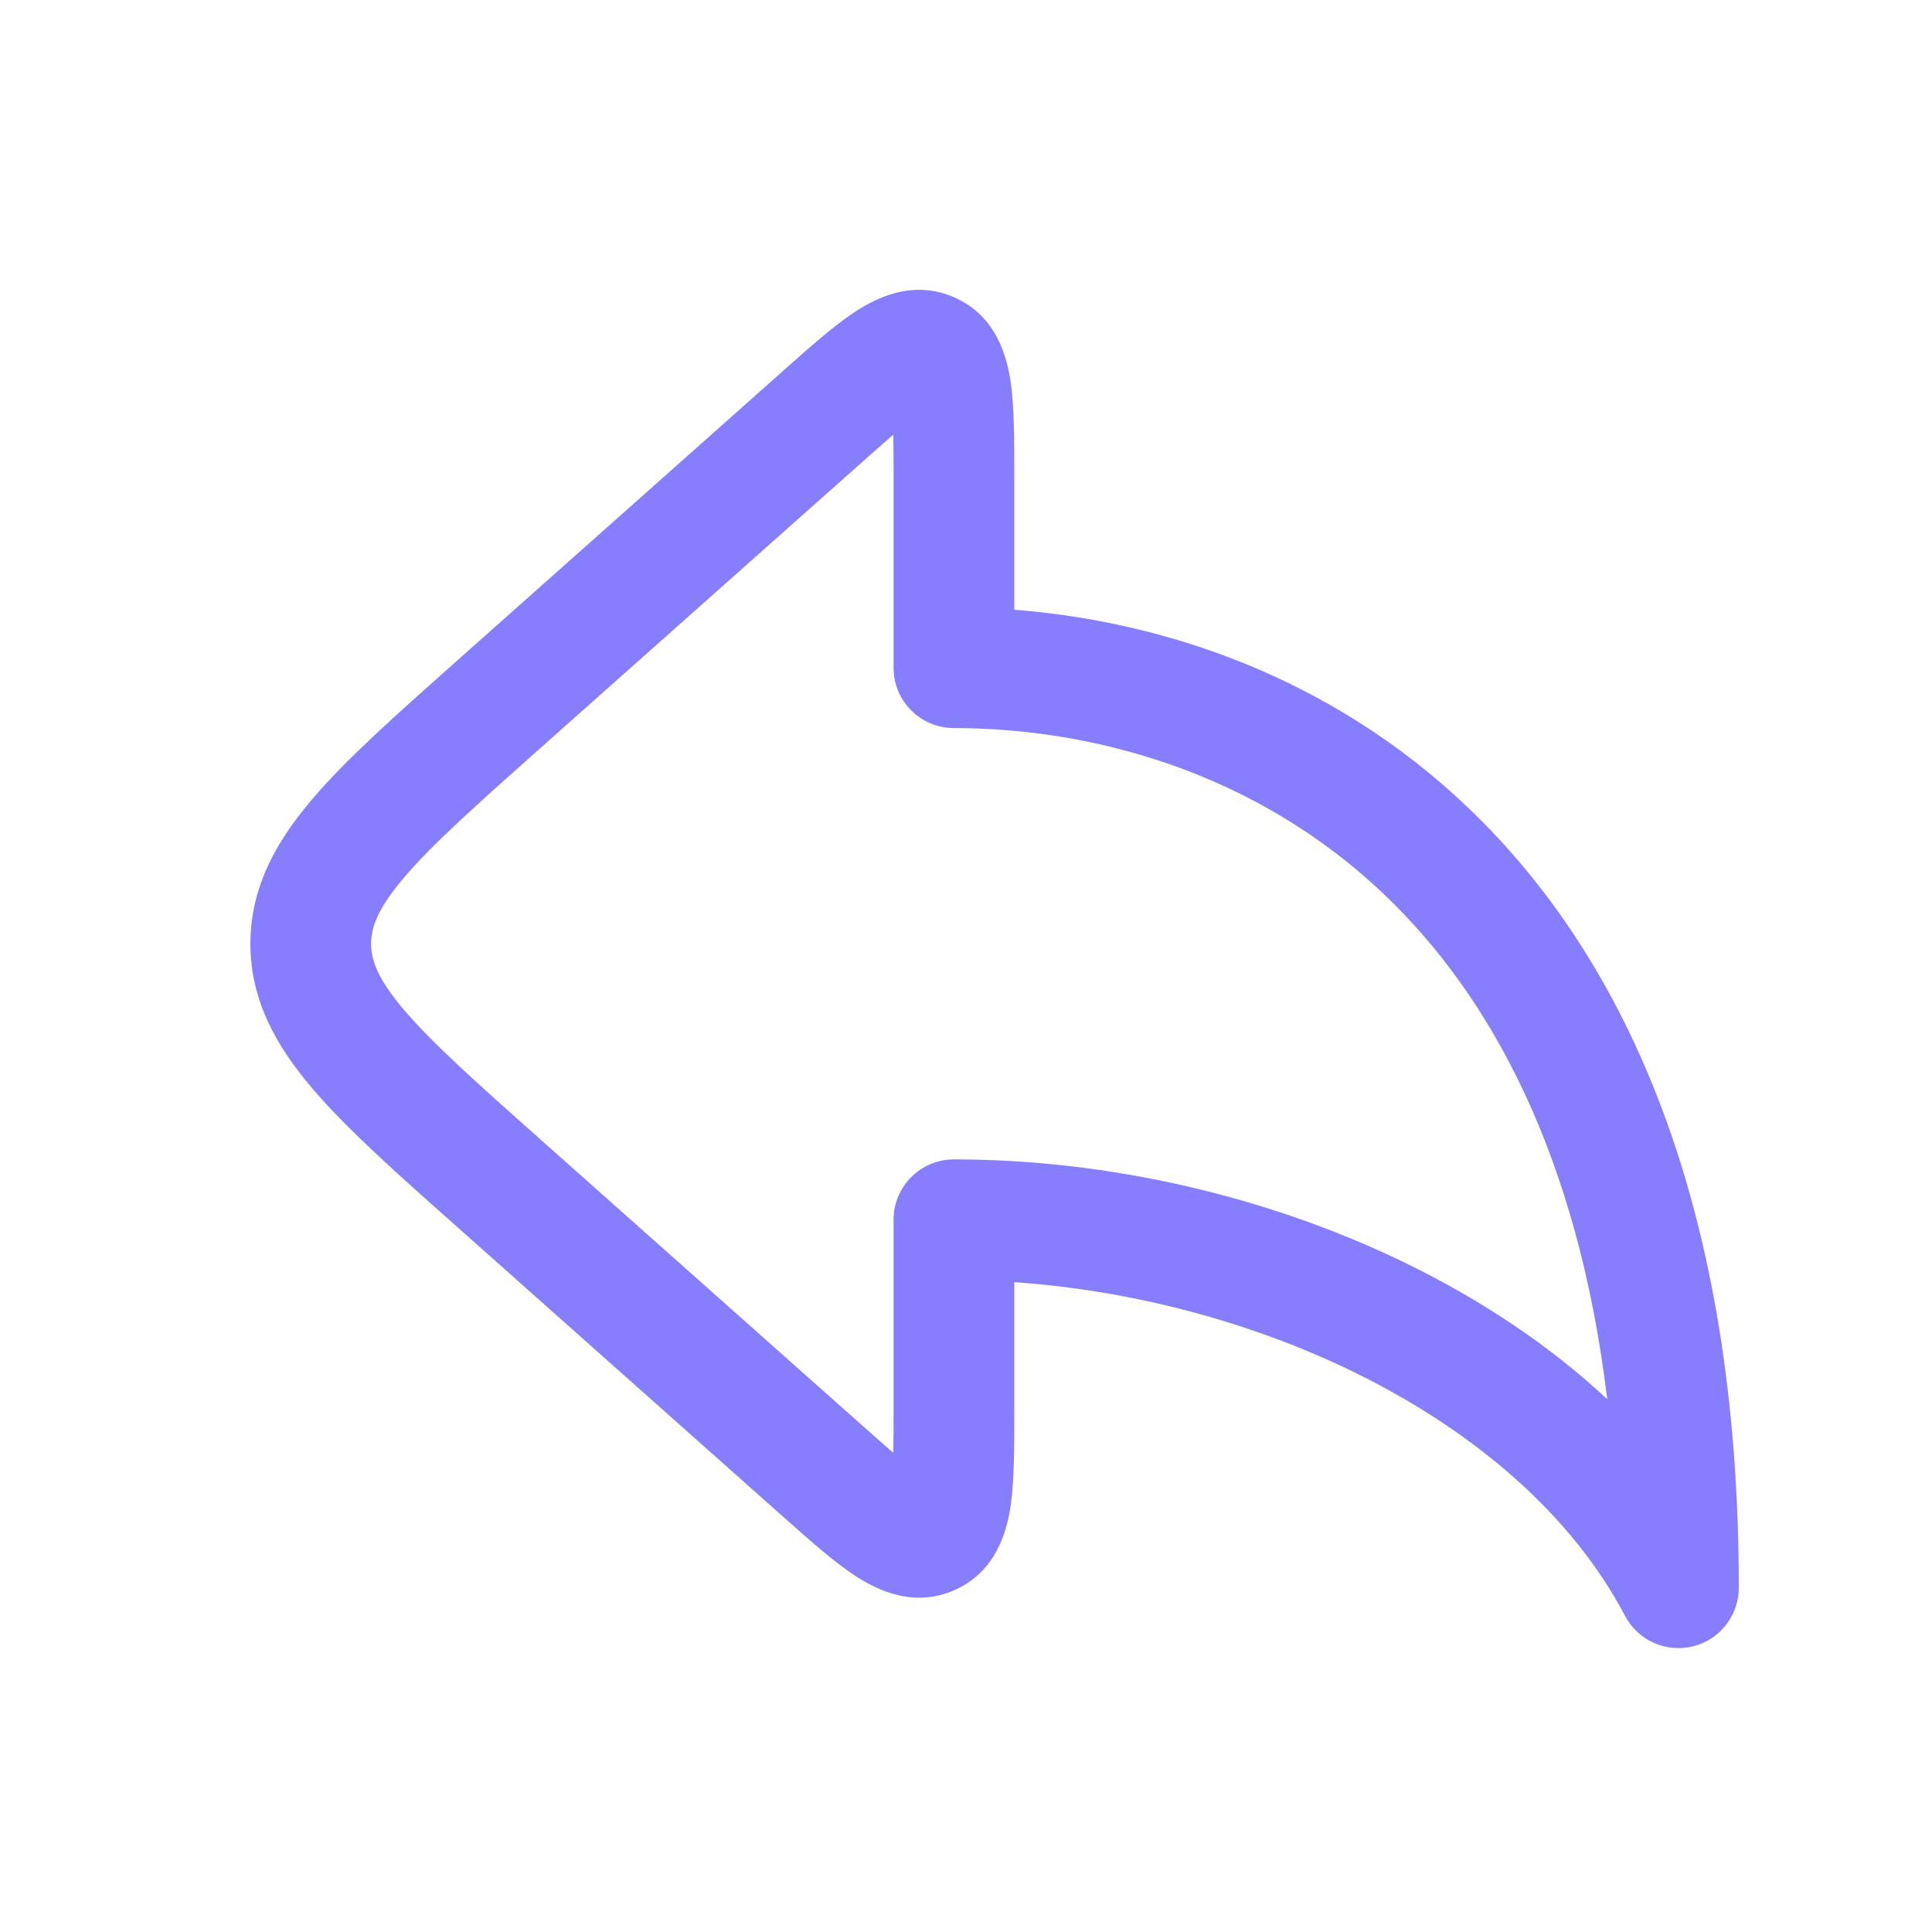
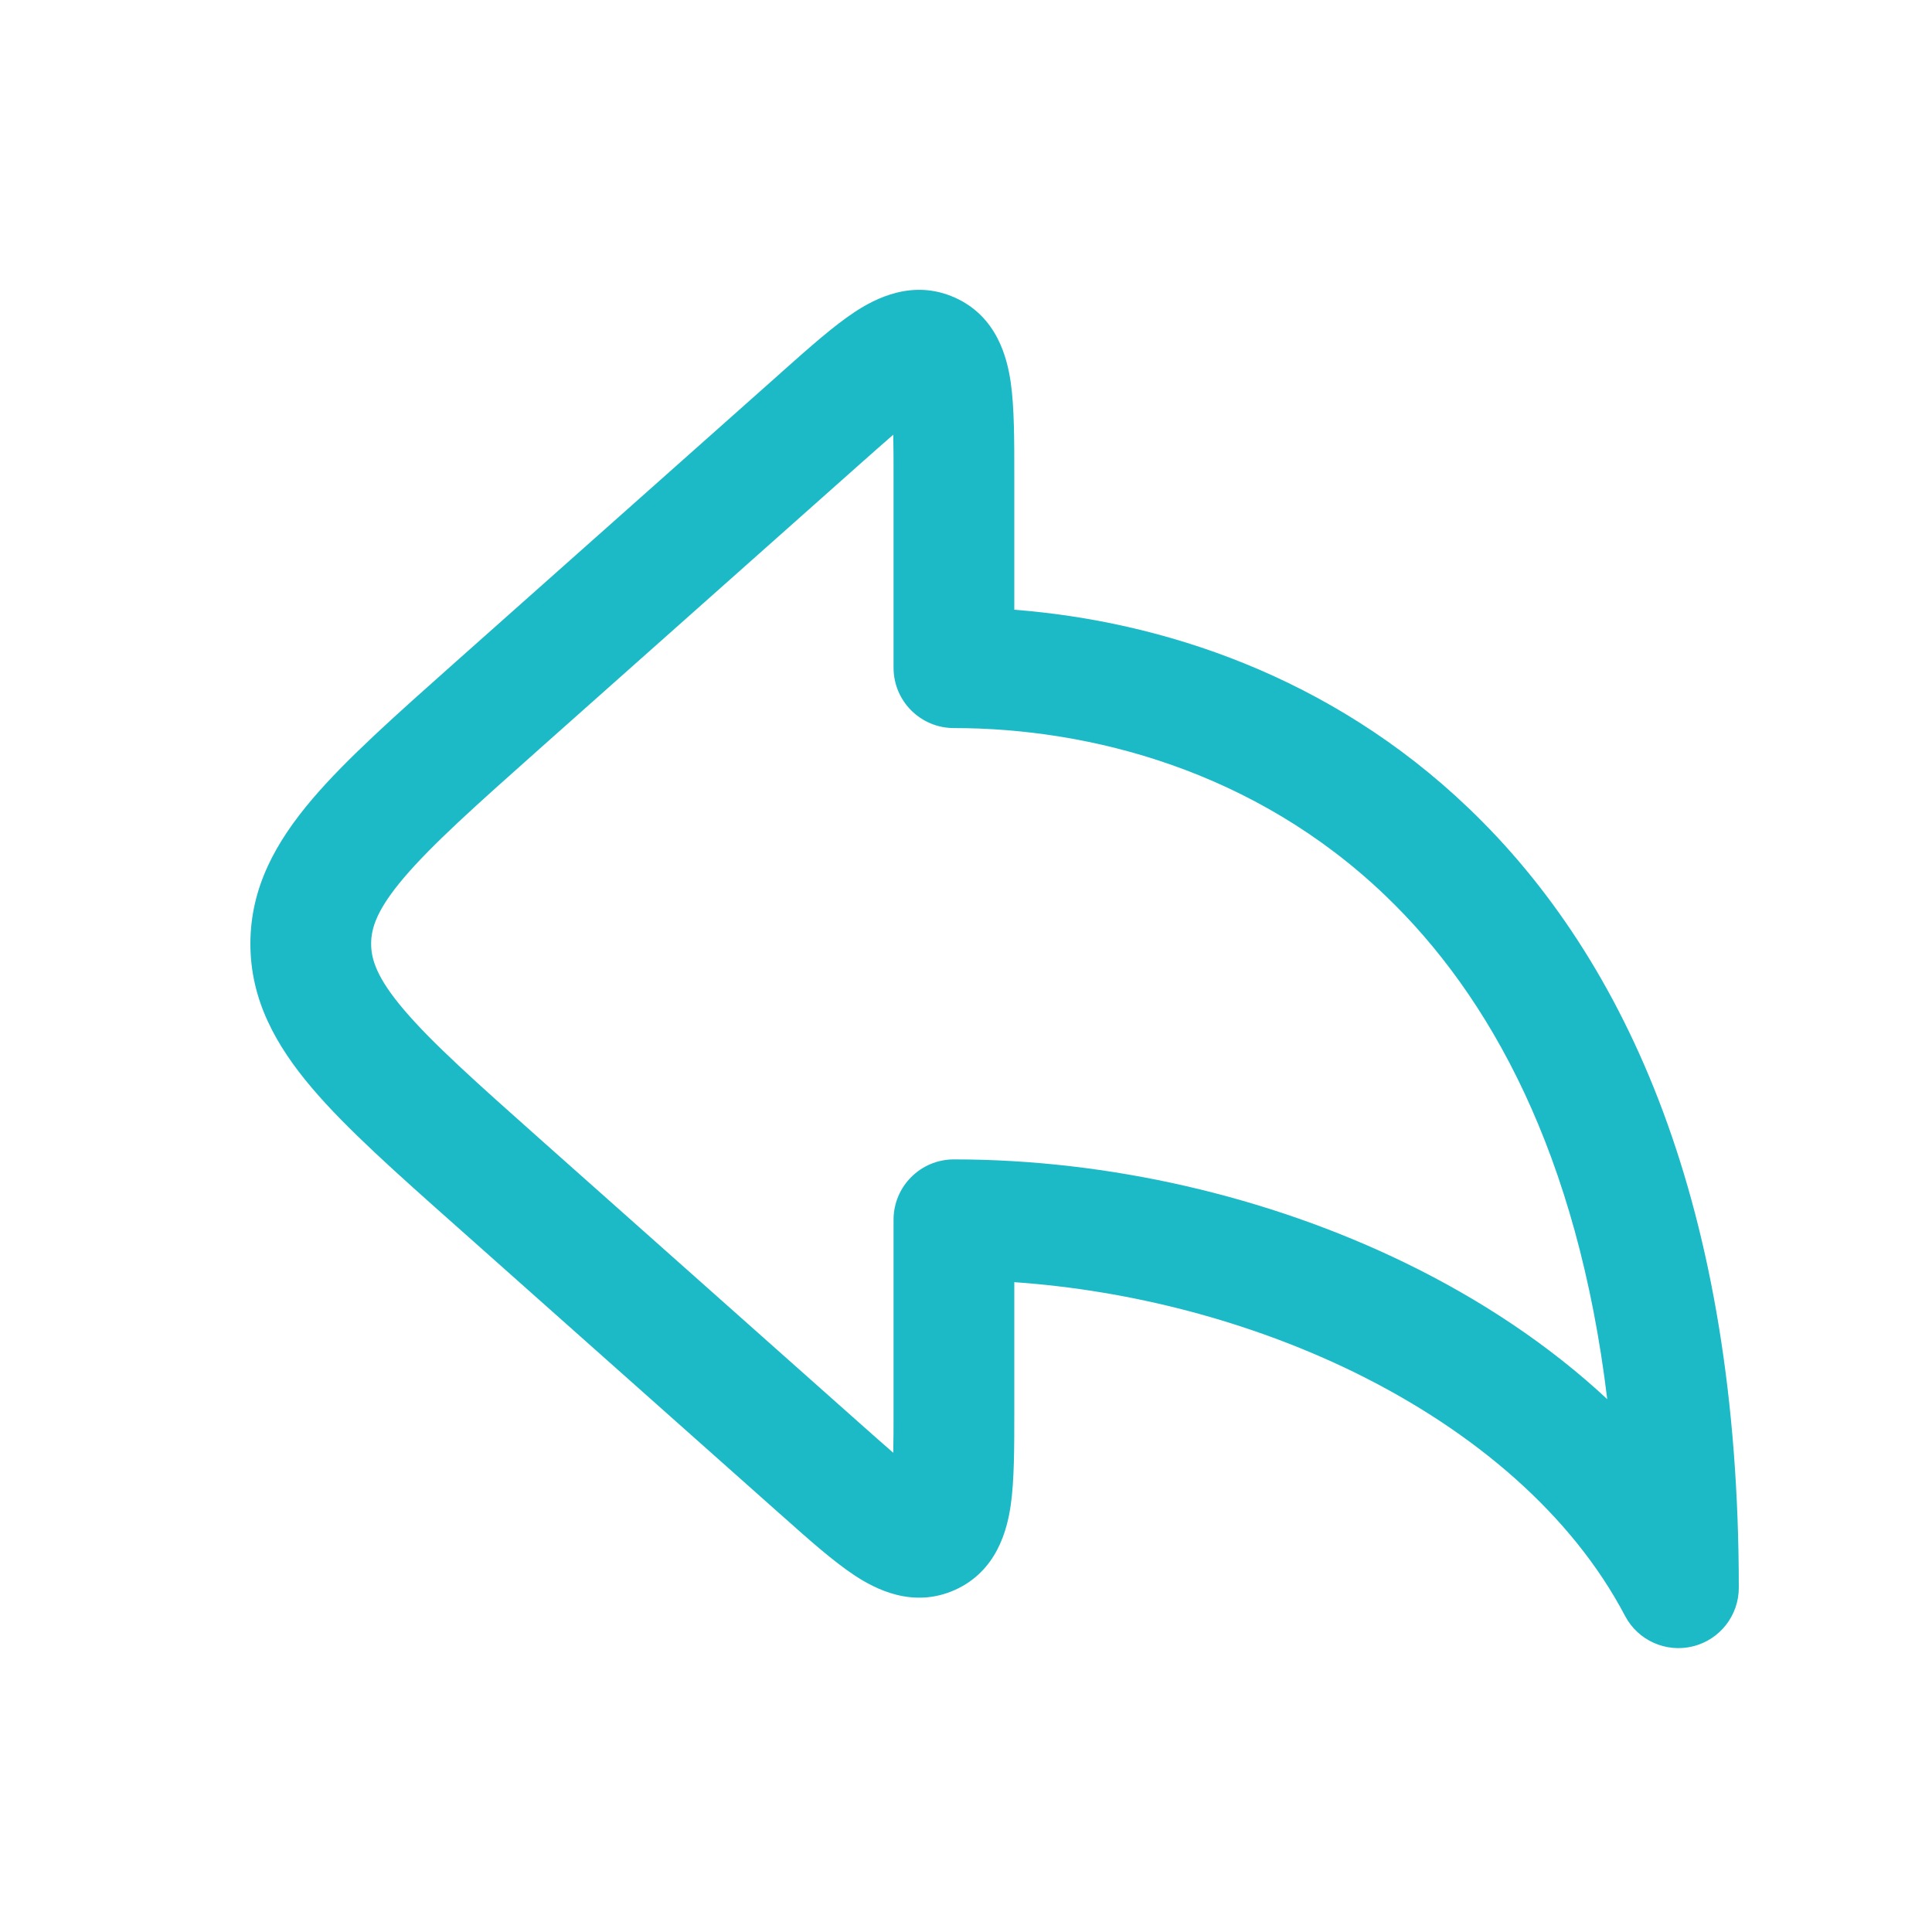
<svg xmlns="http://www.w3.org/2000/svg" width="20" height="20" viewBox="0 0 20 20" fill="none">
-   <path fill-rule="evenodd" clip-rule="evenodd" d="M8.105 3.84C8.094 3.85 8.084 3.859 8.073 3.869L4.728 6.842C4.104 7.397 3.586 7.856 3.231 8.274C2.858 8.713 2.592 9.185 2.592 9.77C2.592 10.354 2.858 10.826 3.231 11.265C3.586 11.683 4.104 12.143 4.728 12.697L8.073 15.671C8.084 15.68 8.094 15.69 8.105 15.699C8.375 15.94 8.628 16.164 8.846 16.308C9.06 16.449 9.449 16.654 9.885 16.459C10.321 16.263 10.426 15.835 10.463 15.582C10.5 15.323 10.5 14.985 10.5 14.624C10.5 14.609 10.5 14.595 10.5 14.581V13.273C11.71 13.357 12.935 13.678 14.008 14.2C15.268 14.815 16.275 15.686 16.822 16.727C16.955 16.981 17.245 17.112 17.525 17.043C17.804 16.974 18 16.724 18 16.436C18 12.502 16.849 9.94 15.203 8.366C13.768 6.993 12.02 6.43 10.5 6.312V4.959C10.5 4.944 10.5 4.93 10.5 4.916C10.5 4.554 10.5 4.216 10.463 3.958C10.426 3.704 10.321 3.276 9.885 3.081C9.449 2.885 9.06 3.09 8.846 3.231C8.628 3.375 8.375 3.6 8.105 3.84ZM9.247 4.5C9.153 4.581 9.041 4.681 8.903 4.803L5.593 7.745C4.925 8.339 4.475 8.741 4.183 9.084C3.903 9.413 3.842 9.606 3.842 9.77C3.842 9.933 3.903 10.126 4.183 10.455C4.475 10.798 4.925 11.2 5.593 11.794L8.903 14.736C9.041 14.858 9.153 14.958 9.247 15.039C9.25 14.915 9.25 14.764 9.25 14.581V12.627C9.25 12.281 9.53 12.002 9.875 12.002C11.469 12.002 13.125 12.38 14.555 13.077C15.321 13.45 16.034 13.921 16.638 14.484C16.331 11.944 15.423 10.306 14.339 9.269C12.989 7.977 11.283 7.537 9.875 7.537C9.53 7.537 9.25 7.258 9.25 6.912V4.959C9.25 4.775 9.25 4.624 9.247 4.5Z" fill="#877EFF" />
+   <path fill-rule="evenodd" clip-rule="evenodd" d="M8.105 3.84C8.094 3.85 8.084 3.859 8.073 3.869L4.728 6.842C4.104 7.397 3.586 7.856 3.231 8.274C2.858 8.713 2.592 9.185 2.592 9.77C2.592 10.354 2.858 10.826 3.231 11.265C3.586 11.683 4.104 12.143 4.728 12.697L8.073 15.671C8.084 15.68 8.094 15.69 8.105 15.699C8.375 15.94 8.628 16.164 8.846 16.308C9.06 16.449 9.449 16.654 9.885 16.459C10.321 16.263 10.426 15.835 10.463 15.582C10.5 15.323 10.5 14.985 10.5 14.624C10.5 14.609 10.5 14.595 10.5 14.581V13.273C11.71 13.357 12.935 13.678 14.008 14.2C15.268 14.815 16.275 15.686 16.822 16.727C16.955 16.981 17.245 17.112 17.525 17.043C17.804 16.974 18 16.724 18 16.436C18 12.502 16.849 9.94 15.203 8.366C13.768 6.993 12.02 6.43 10.5 6.312V4.959C10.5 4.944 10.5 4.93 10.5 4.916C10.5 4.554 10.5 4.216 10.463 3.958C10.426 3.704 10.321 3.276 9.885 3.081C9.449 2.885 9.06 3.09 8.846 3.231C8.628 3.375 8.375 3.6 8.105 3.84ZM9.247 4.5C9.153 4.581 9.041 4.681 8.903 4.803L5.593 7.745C4.925 8.339 4.475 8.741 4.183 9.084C3.903 9.413 3.842 9.606 3.842 9.77C3.842 9.933 3.903 10.126 4.183 10.455C4.475 10.798 4.925 11.2 5.593 11.794L8.903 14.736C9.041 14.858 9.153 14.958 9.247 15.039C9.25 14.915 9.25 14.764 9.25 14.581V12.627C9.25 12.281 9.53 12.002 9.875 12.002C11.469 12.002 13.125 12.38 14.555 13.077C15.321 13.45 16.034 13.921 16.638 14.484C16.331 11.944 15.423 10.306 14.339 9.269C12.989 7.977 11.283 7.537 9.875 7.537C9.53 7.537 9.25 7.258 9.25 6.912V4.959C9.25 4.775 9.25 4.624 9.247 4.5Z" fill="#1cbac7" />
</svg>
